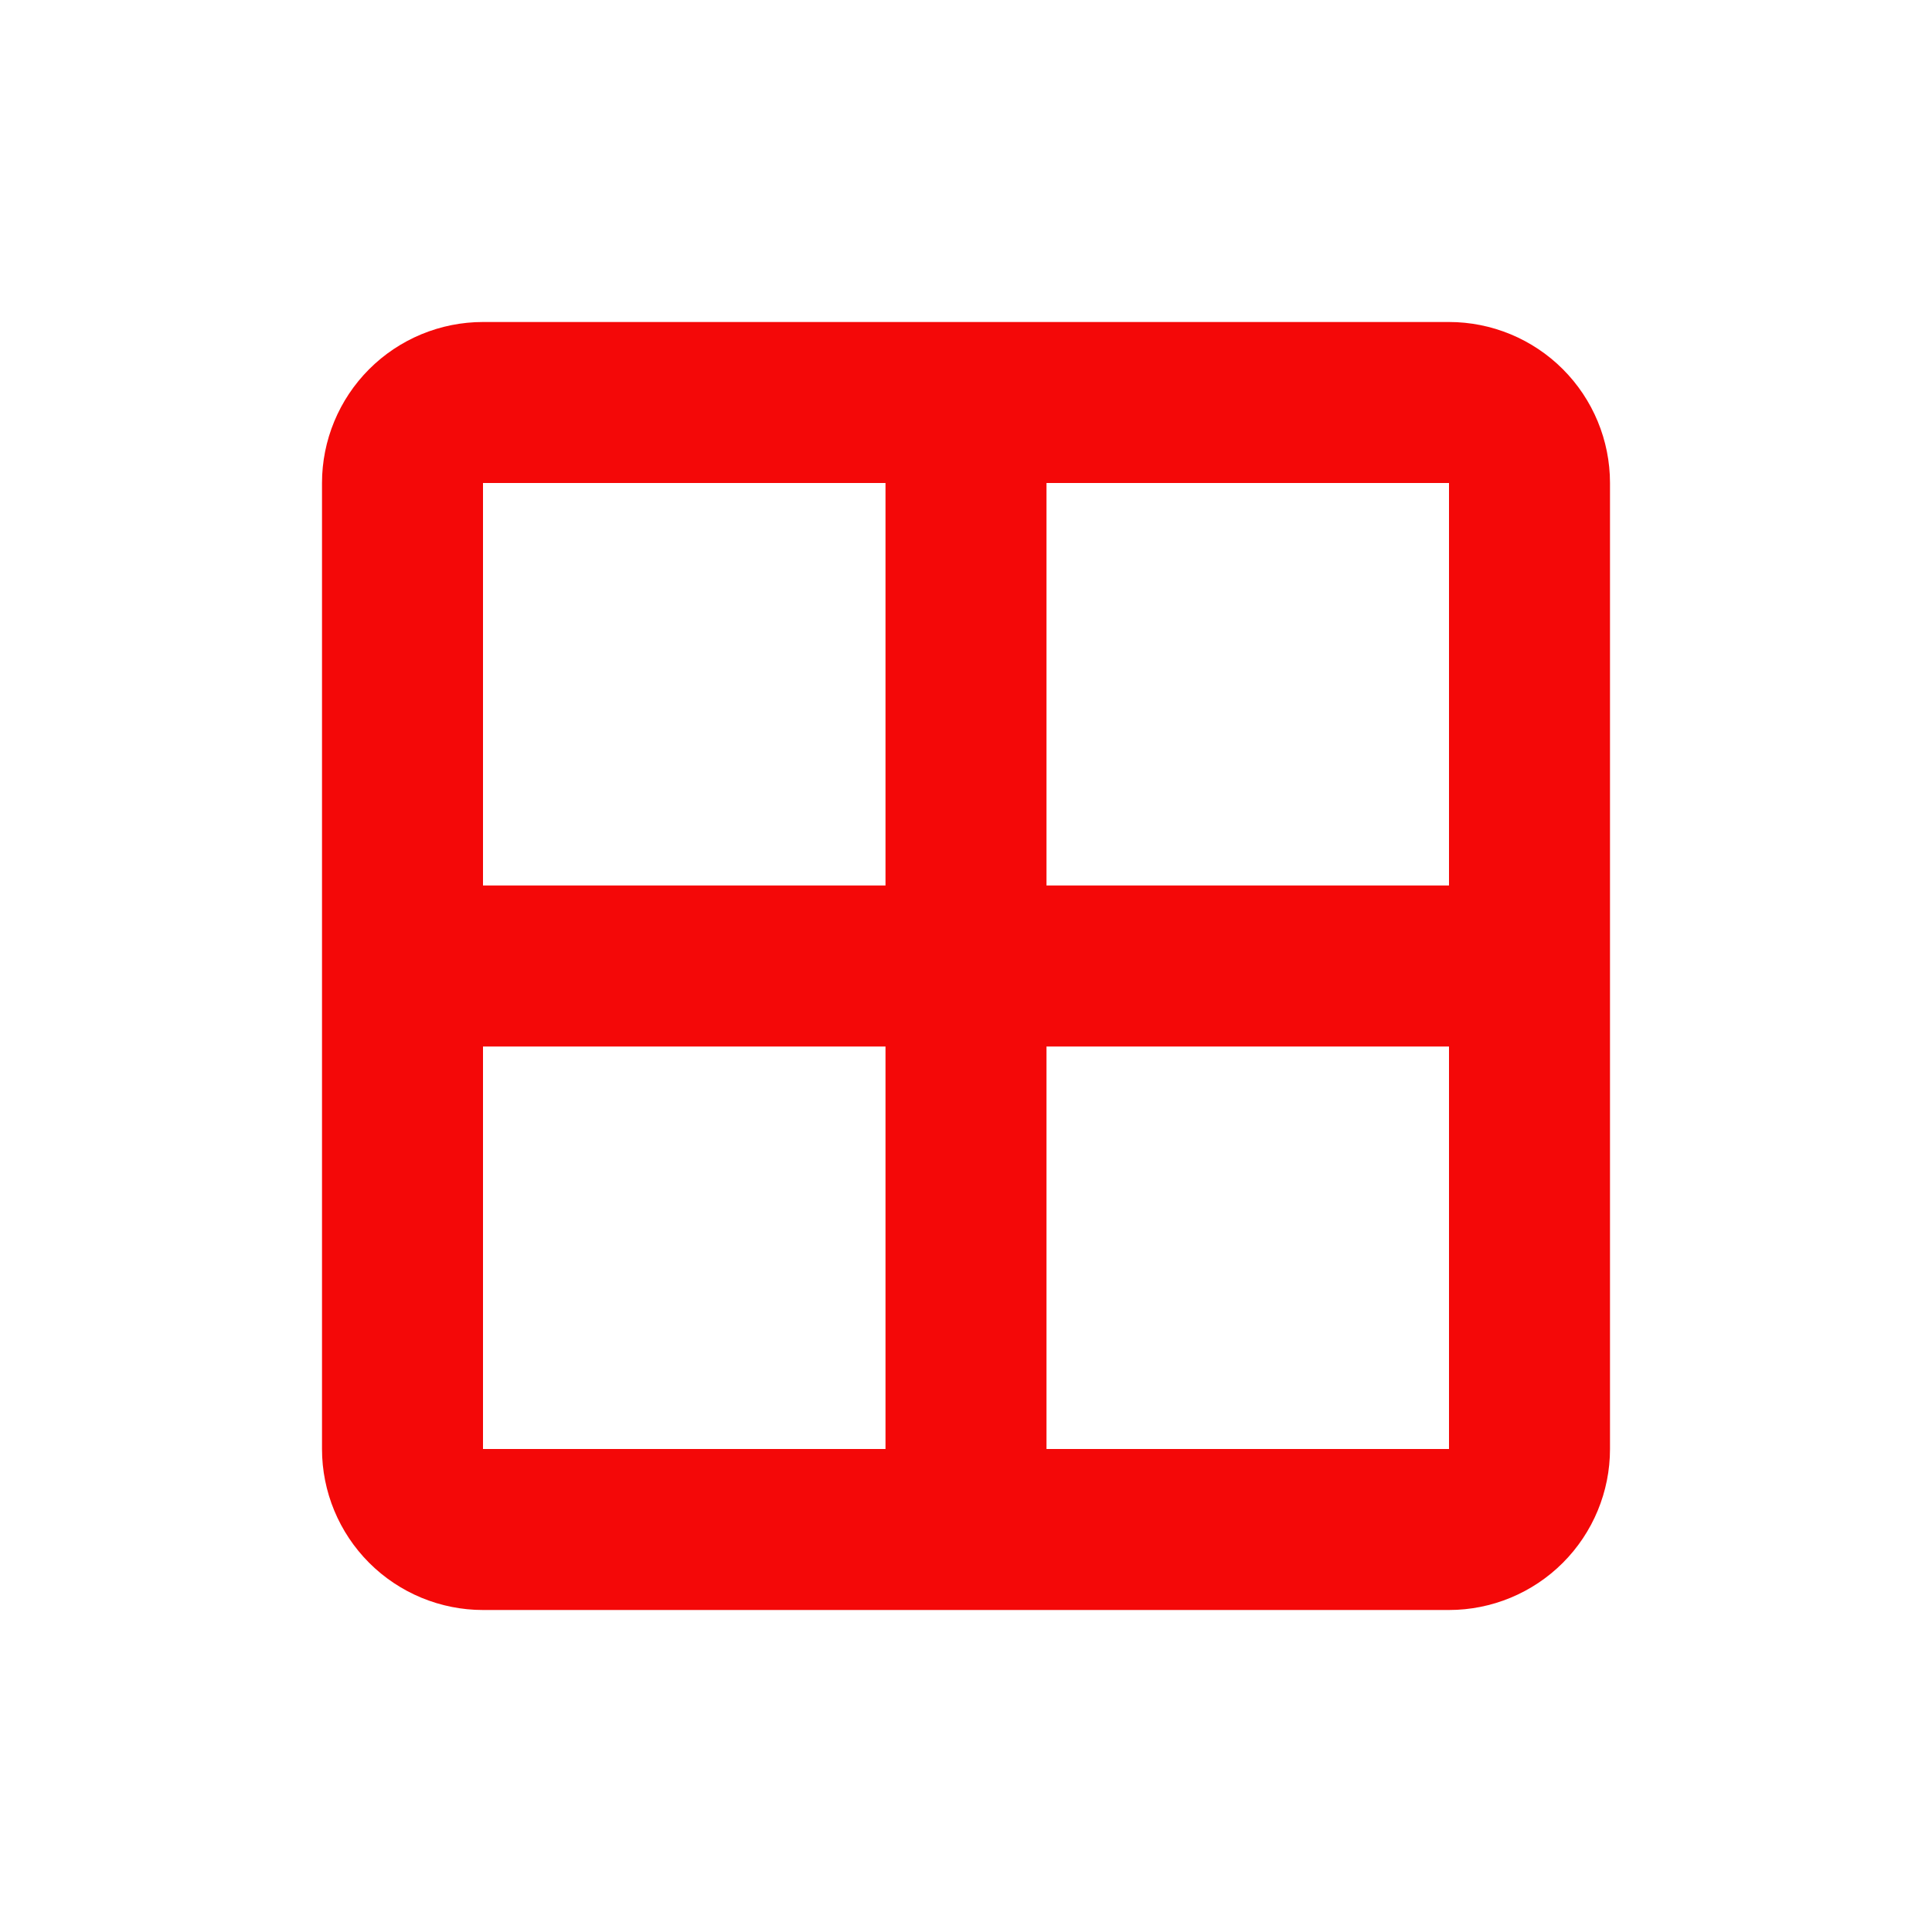
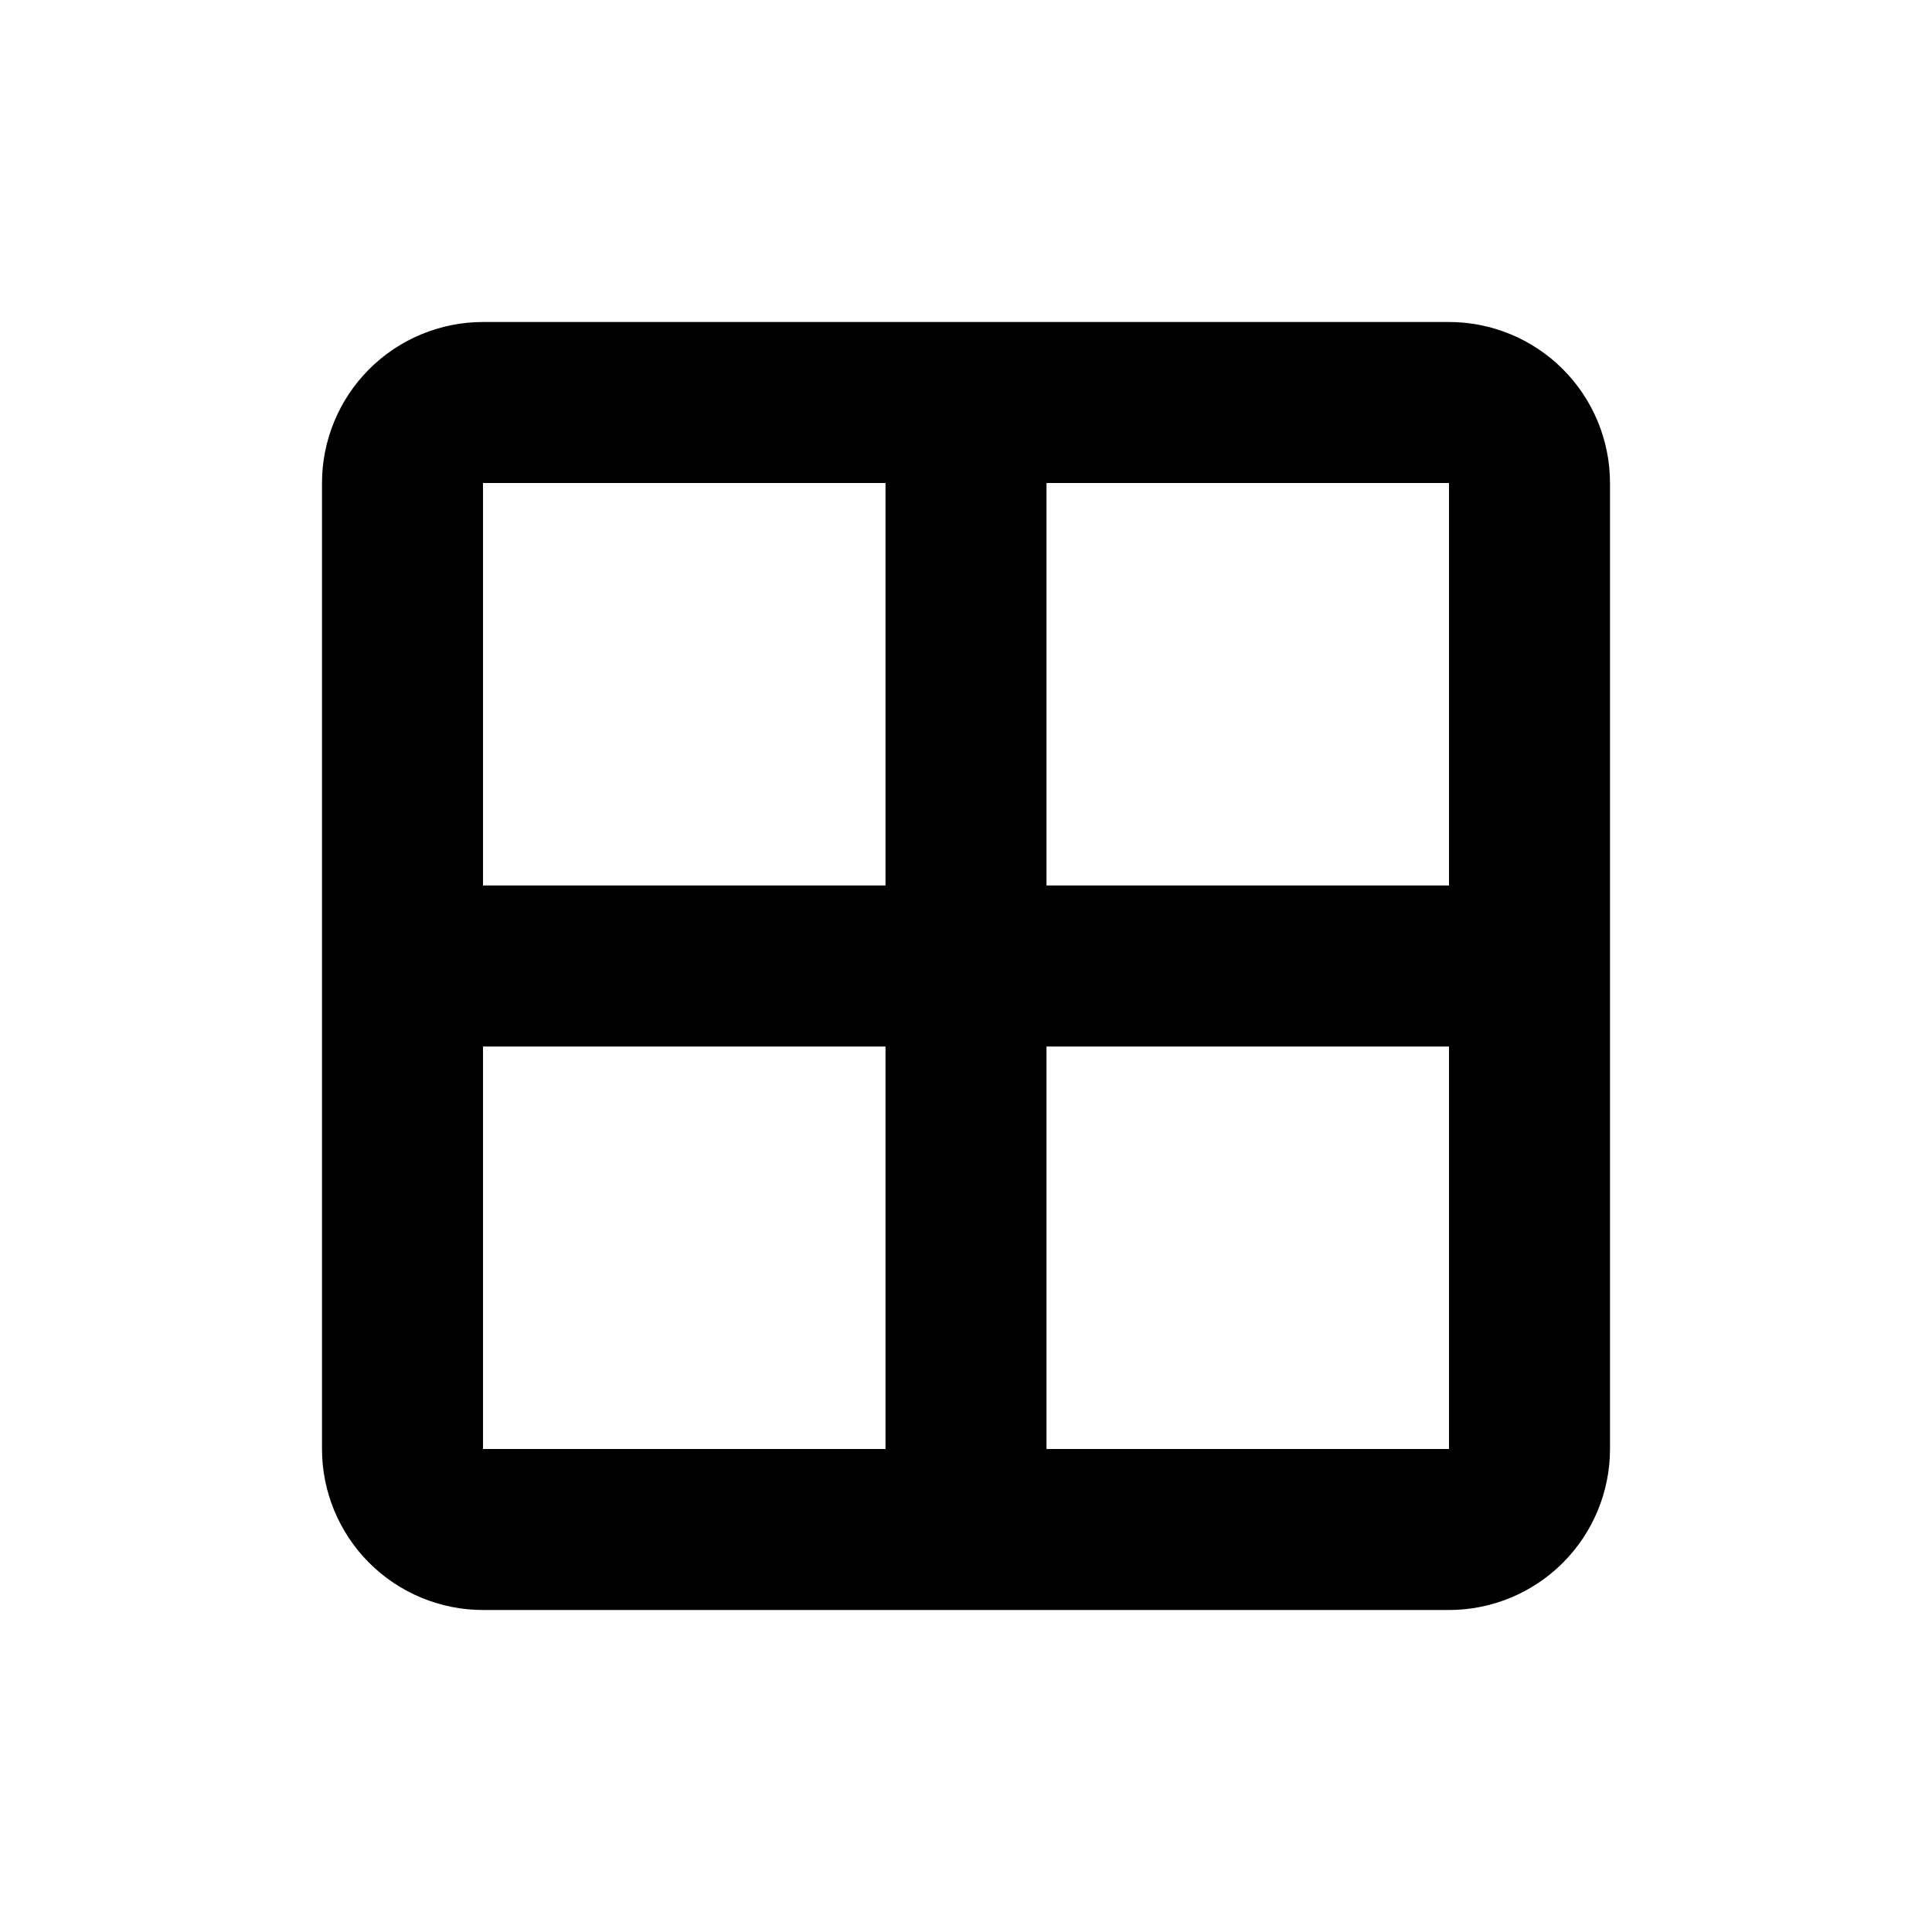
- <svg xmlns="http://www.w3.org/2000/svg" width="24" height="24" viewBox="0 0 24 24" fill="none">
-   <path d="M6 4H18C18.53 4 19.039 4.211 19.414 4.586C19.789 4.961 20 5.47 20 6V18C20 18.53 19.789 19.039 19.414 19.414C19.039 19.789 18.53 20 18 20H6C5.47 20 4.961 19.789 4.586 19.414C4.211 19.039 4 18.53 4 18V6C4 5.47 4.211 4.961 4.586 4.586C4.961 4.211 5.47 4 6 4ZM13 13V18H18V13H13ZM6 13V18H11V13H6ZM13 6V11H18V6H13ZM6 6V11H11V6H6Z" fill="#F40808" />
+ <svg xmlns="http://www.w3.org/2000/svg" width="24" height="24" viewBox="0 0 24 24">
+   <path d="M6 4H18C18.53 4 19.039 4.211 19.414 4.586C19.789 4.961 20 5.47 20 6V18C20 18.53 19.789 19.039 19.414 19.414C19.039 19.789 18.53 20 18 20H6C5.47 20 4.961 19.789 4.586 19.414C4.211 19.039 4 18.53 4 18V6C4 5.47 4.211 4.961 4.586 4.586C4.961 4.211 5.47 4 6 4ZM13 13V18H18V13H13ZM6 13V18H11V13H6ZM13 6V11H18V6H13ZM6 6V11H11V6H6Z" />
</svg>
